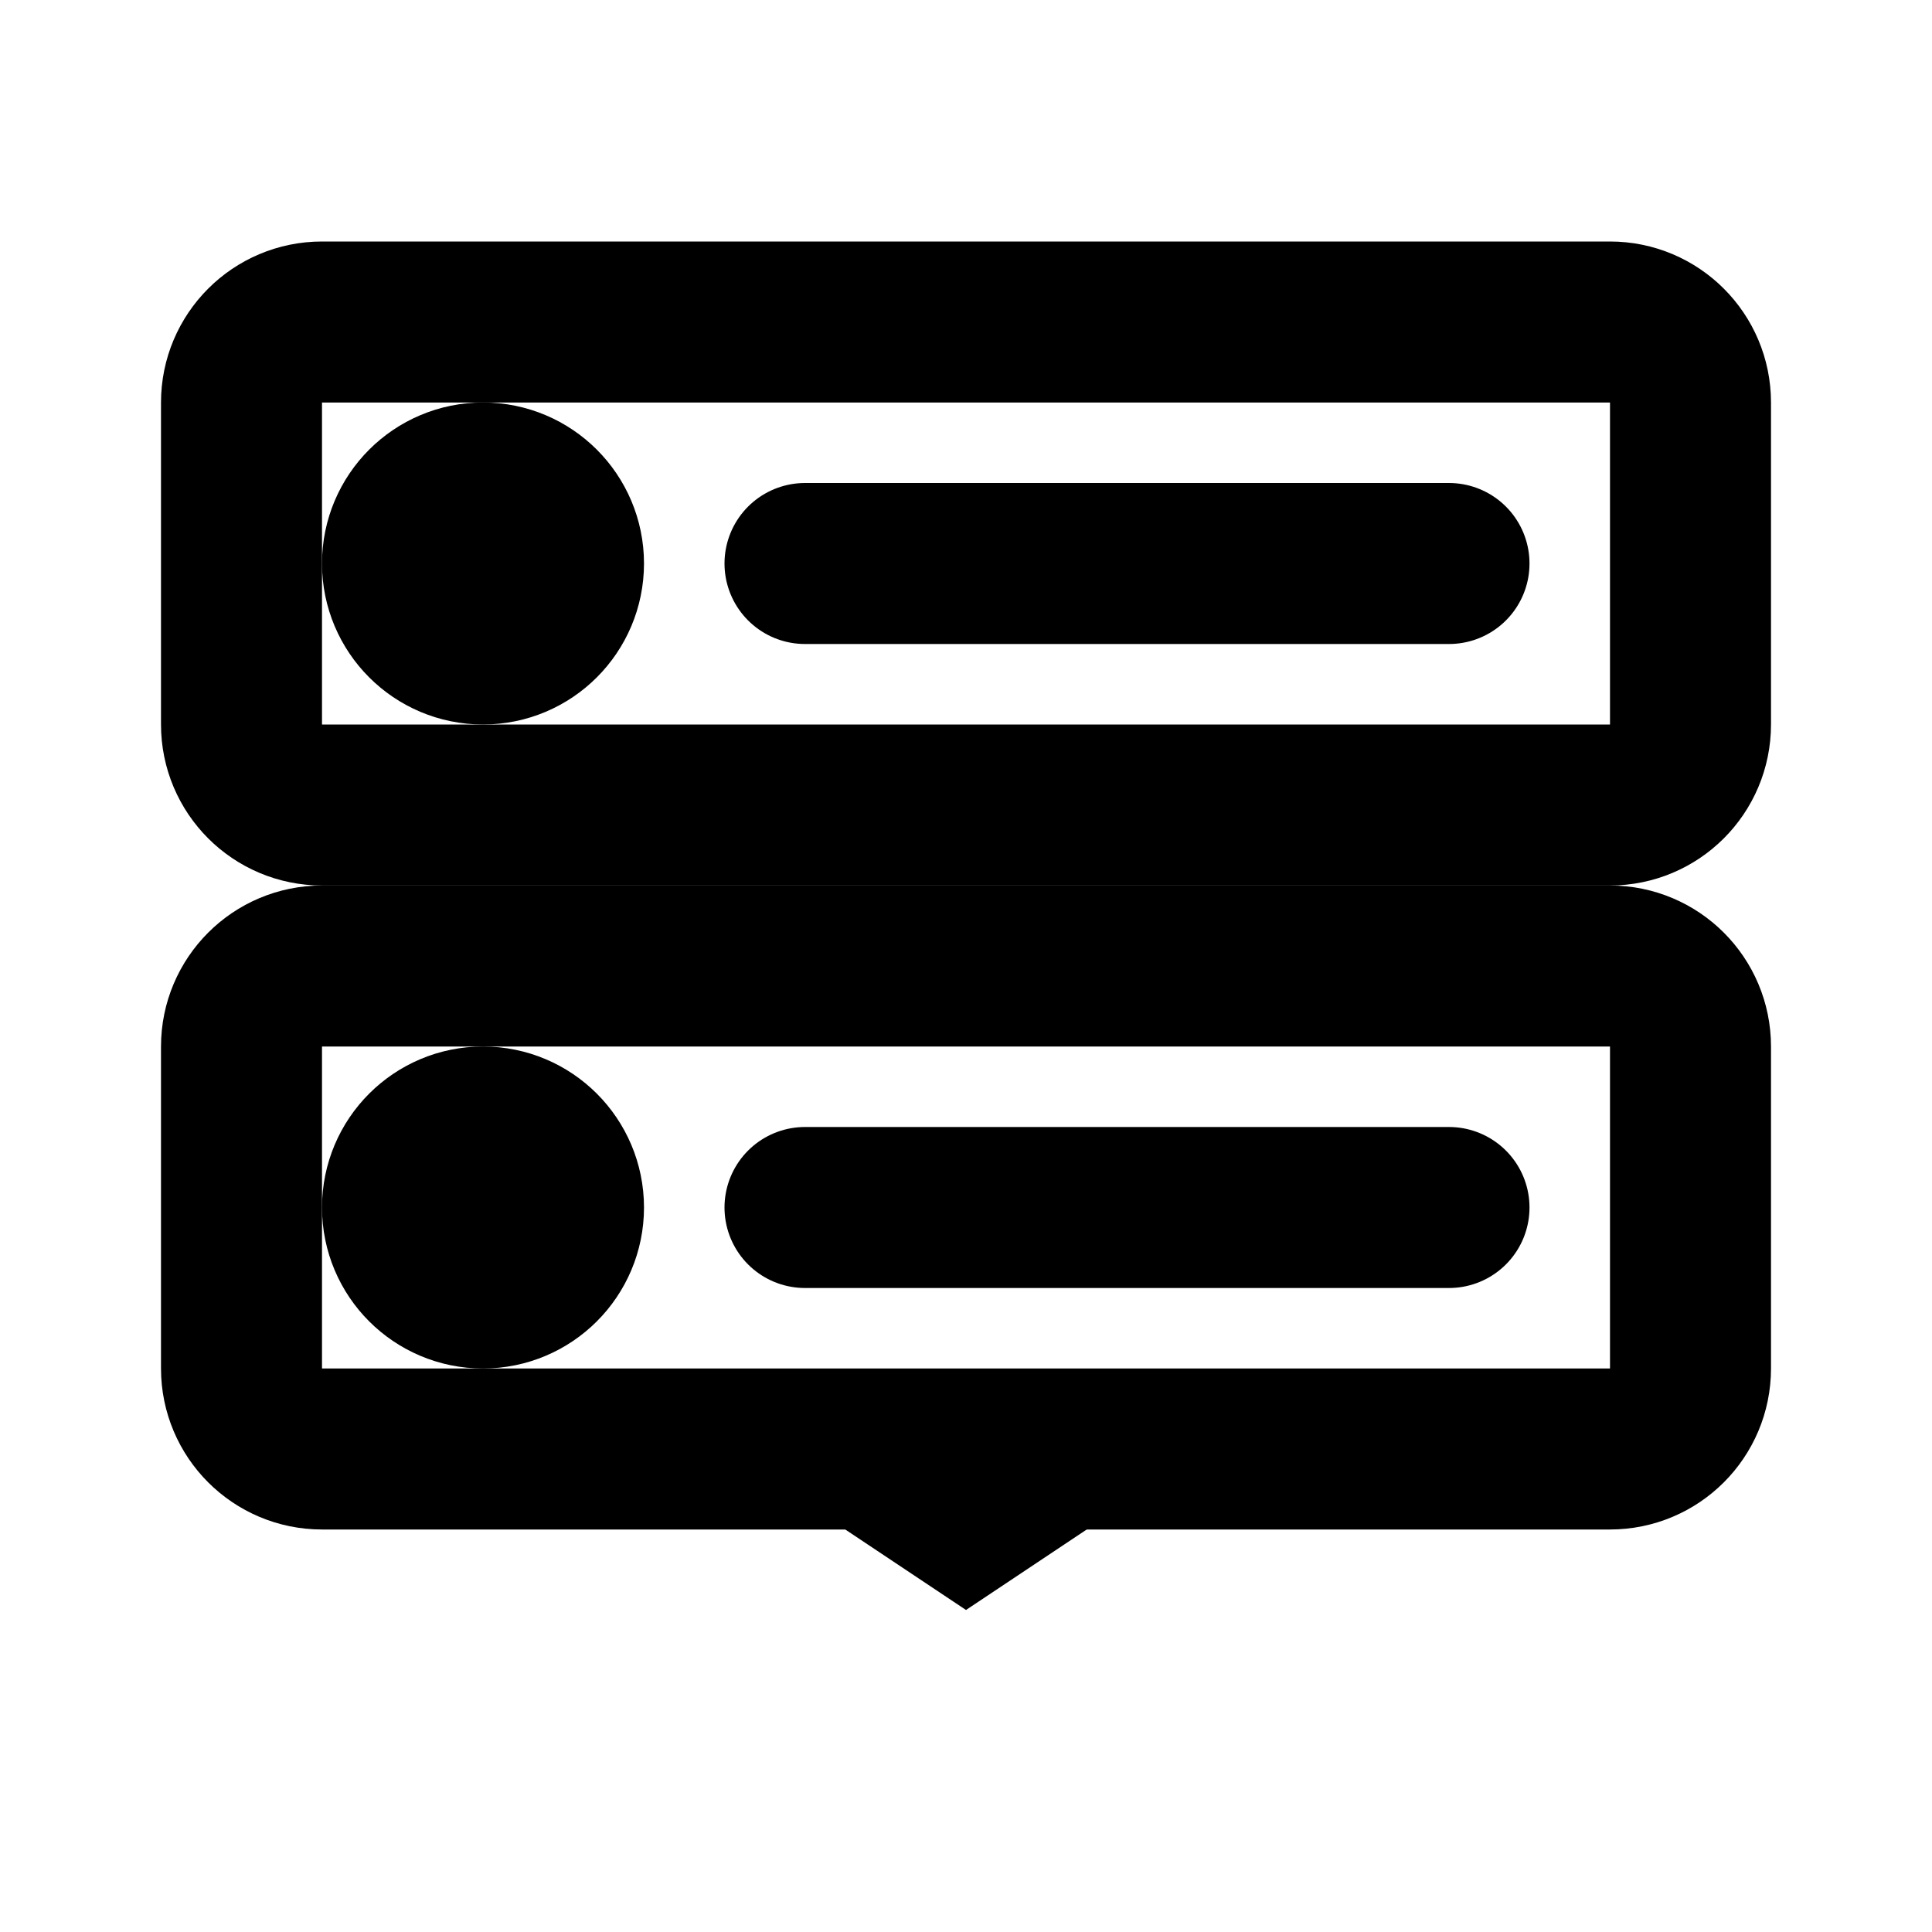
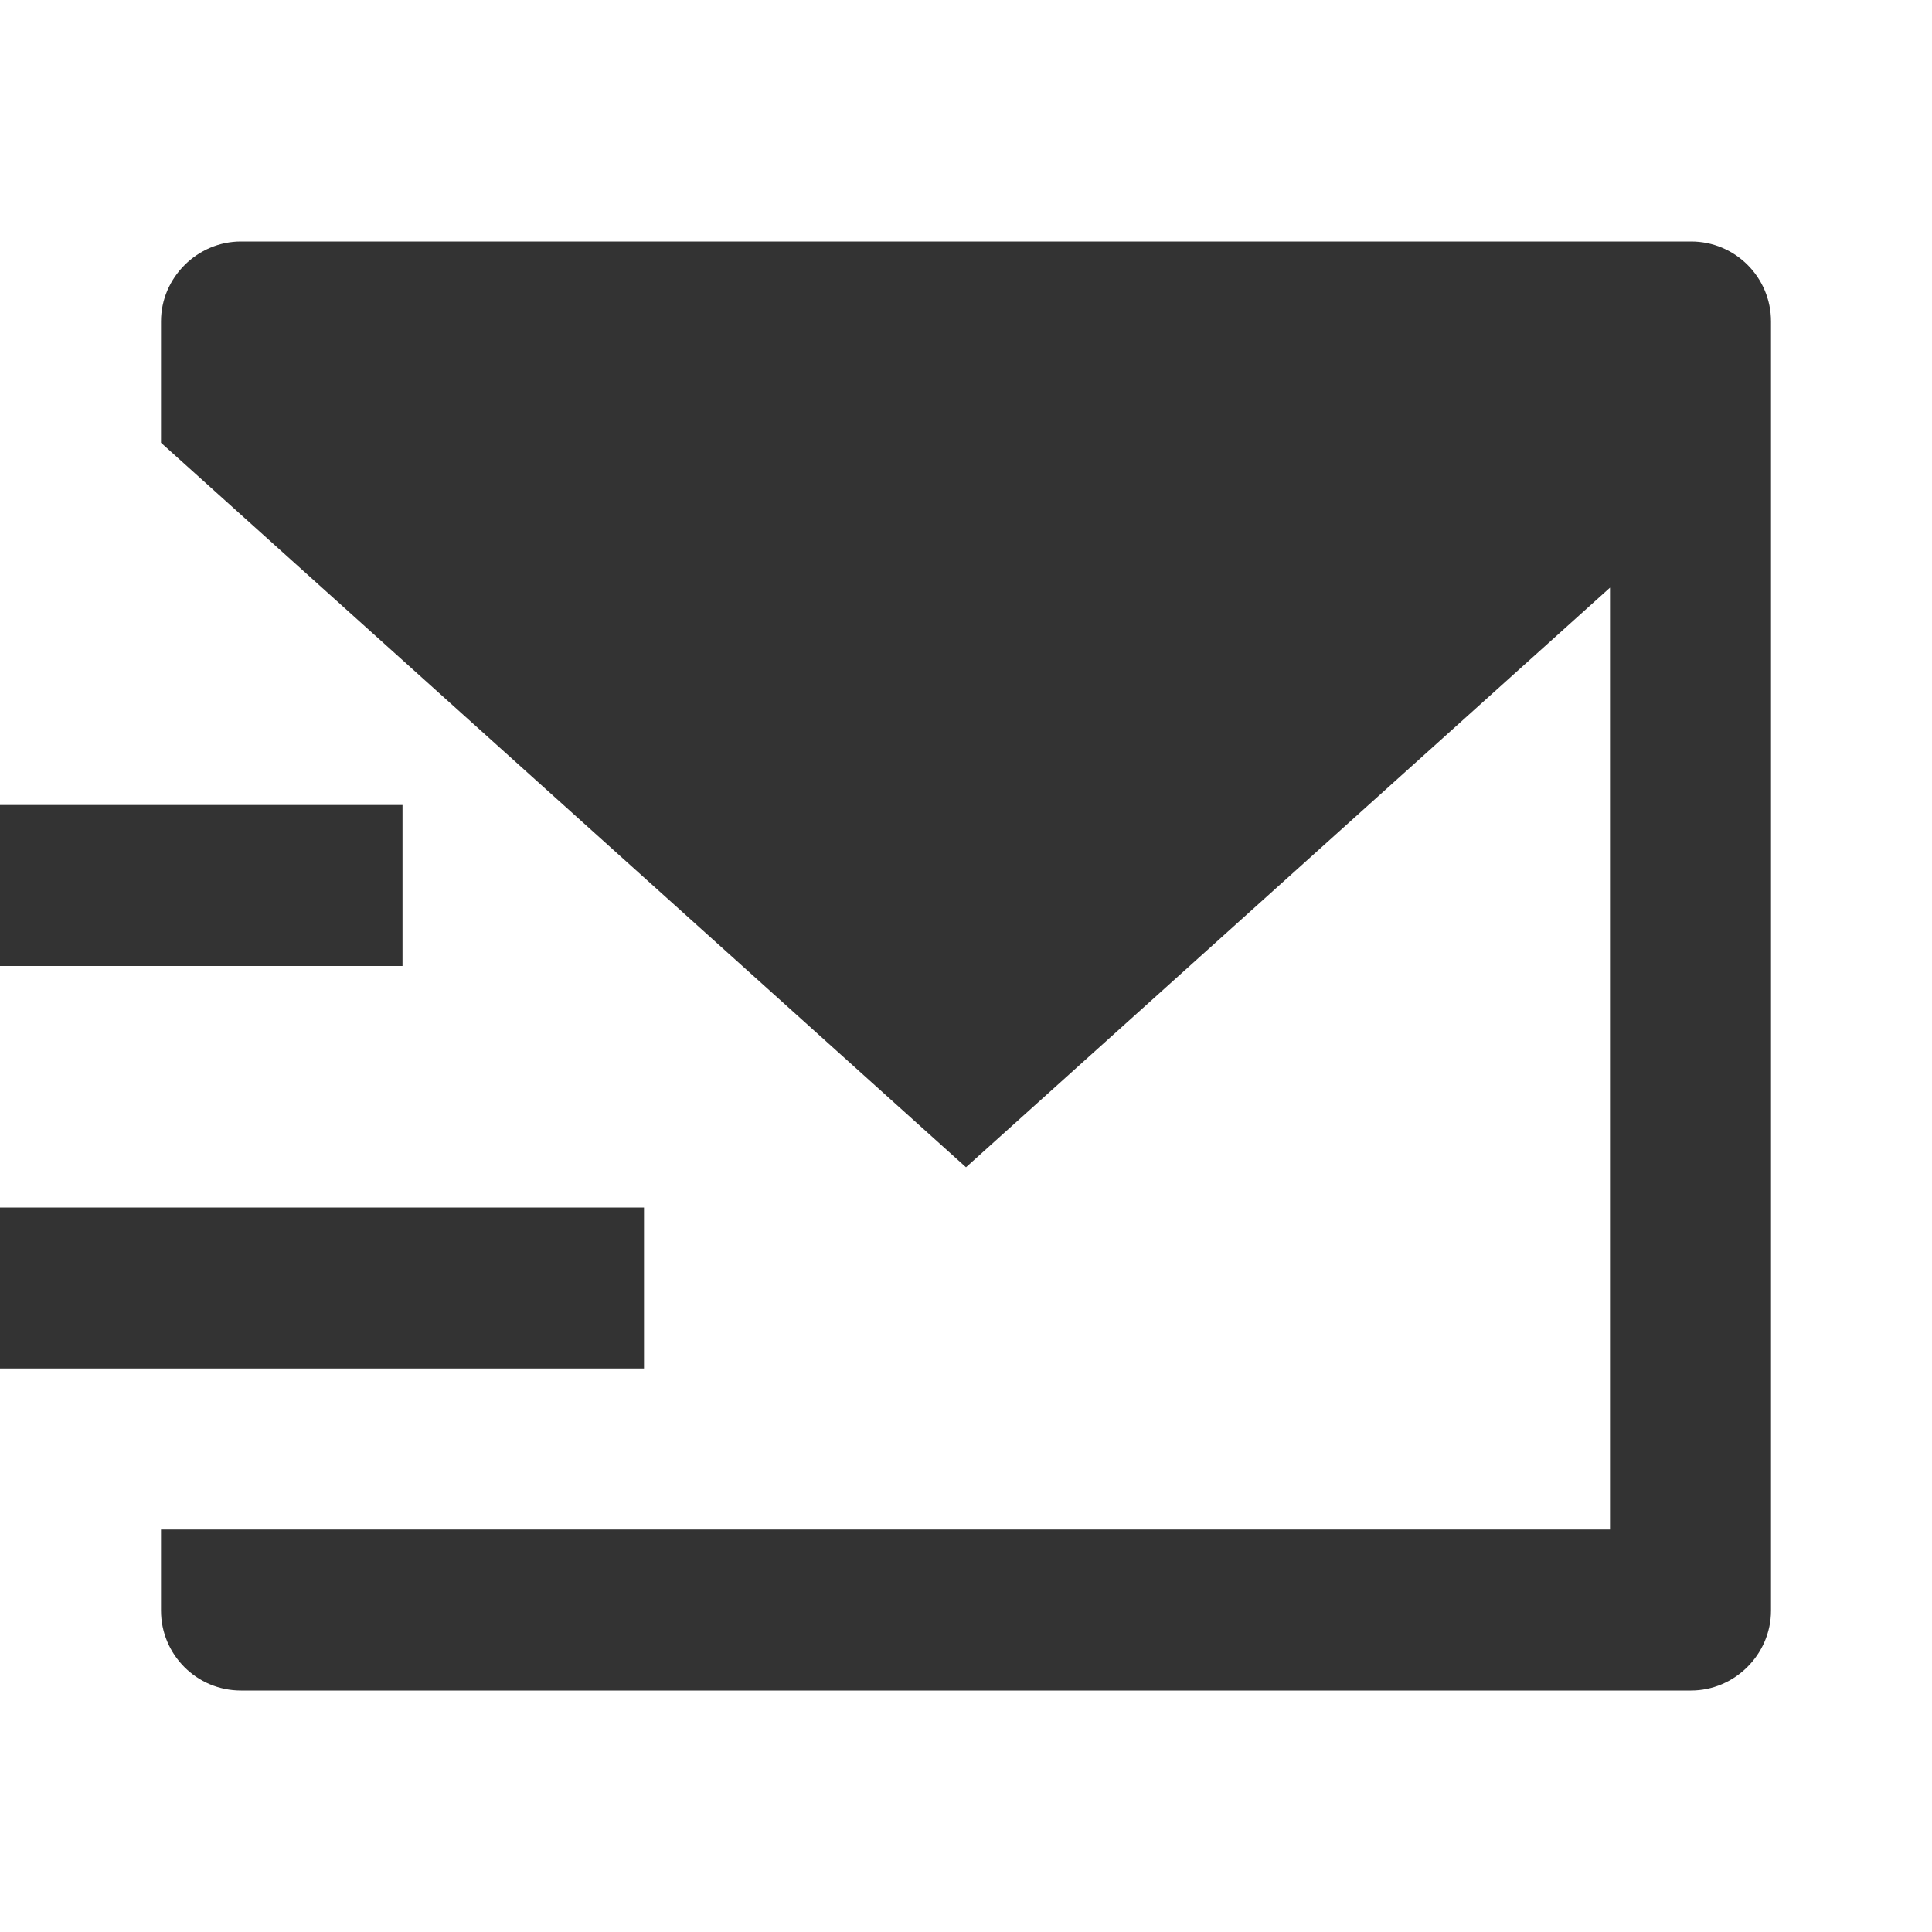
- <svg xmlns="http://www.w3.org/2000/svg" width="24" height="24" viewBox="0 0 24 24" fill="none" stroke="currentColor" stroke-width="2" stroke-linecap="round" stroke-linejoin="round">
-   <rect x="3" y="4" width="18" height="6" rx="1" />
-   <rect x="3" y="12" width="18" height="6" rx="1" />
-   <circle cx="6" cy="7" r="1" fill="currentColor" />
-   <circle cx="6" cy="15" r="1" fill="currentColor" />
-   <line x1="10" y1="7" x2="18" y2="7" />
-   <line x1="10" y1="15" x2="18" y2="15" />
-   <path d="M12 20l3-2h-6l3 2" fill="currentColor" stroke="none" />
+ <svg xmlns="http://www.w3.org/2000/svg" width="24" height="24" viewBox="0 0 24 24" fill="#333333">
+   <path d="M2 5.5V3.993C2 3.445 2.455 3 2.992 3H21.008C21.556 3 22 3.445 22 3.993V20.007C22 20.555 21.545 21 21.008 21H2.992C2.444 21 2 20.555 2 20.007V19H20V7.3L12 14.5L2 5.5ZM0 10H5V12H0V10ZM0 15H8V17H0V15Z" />
</svg>
